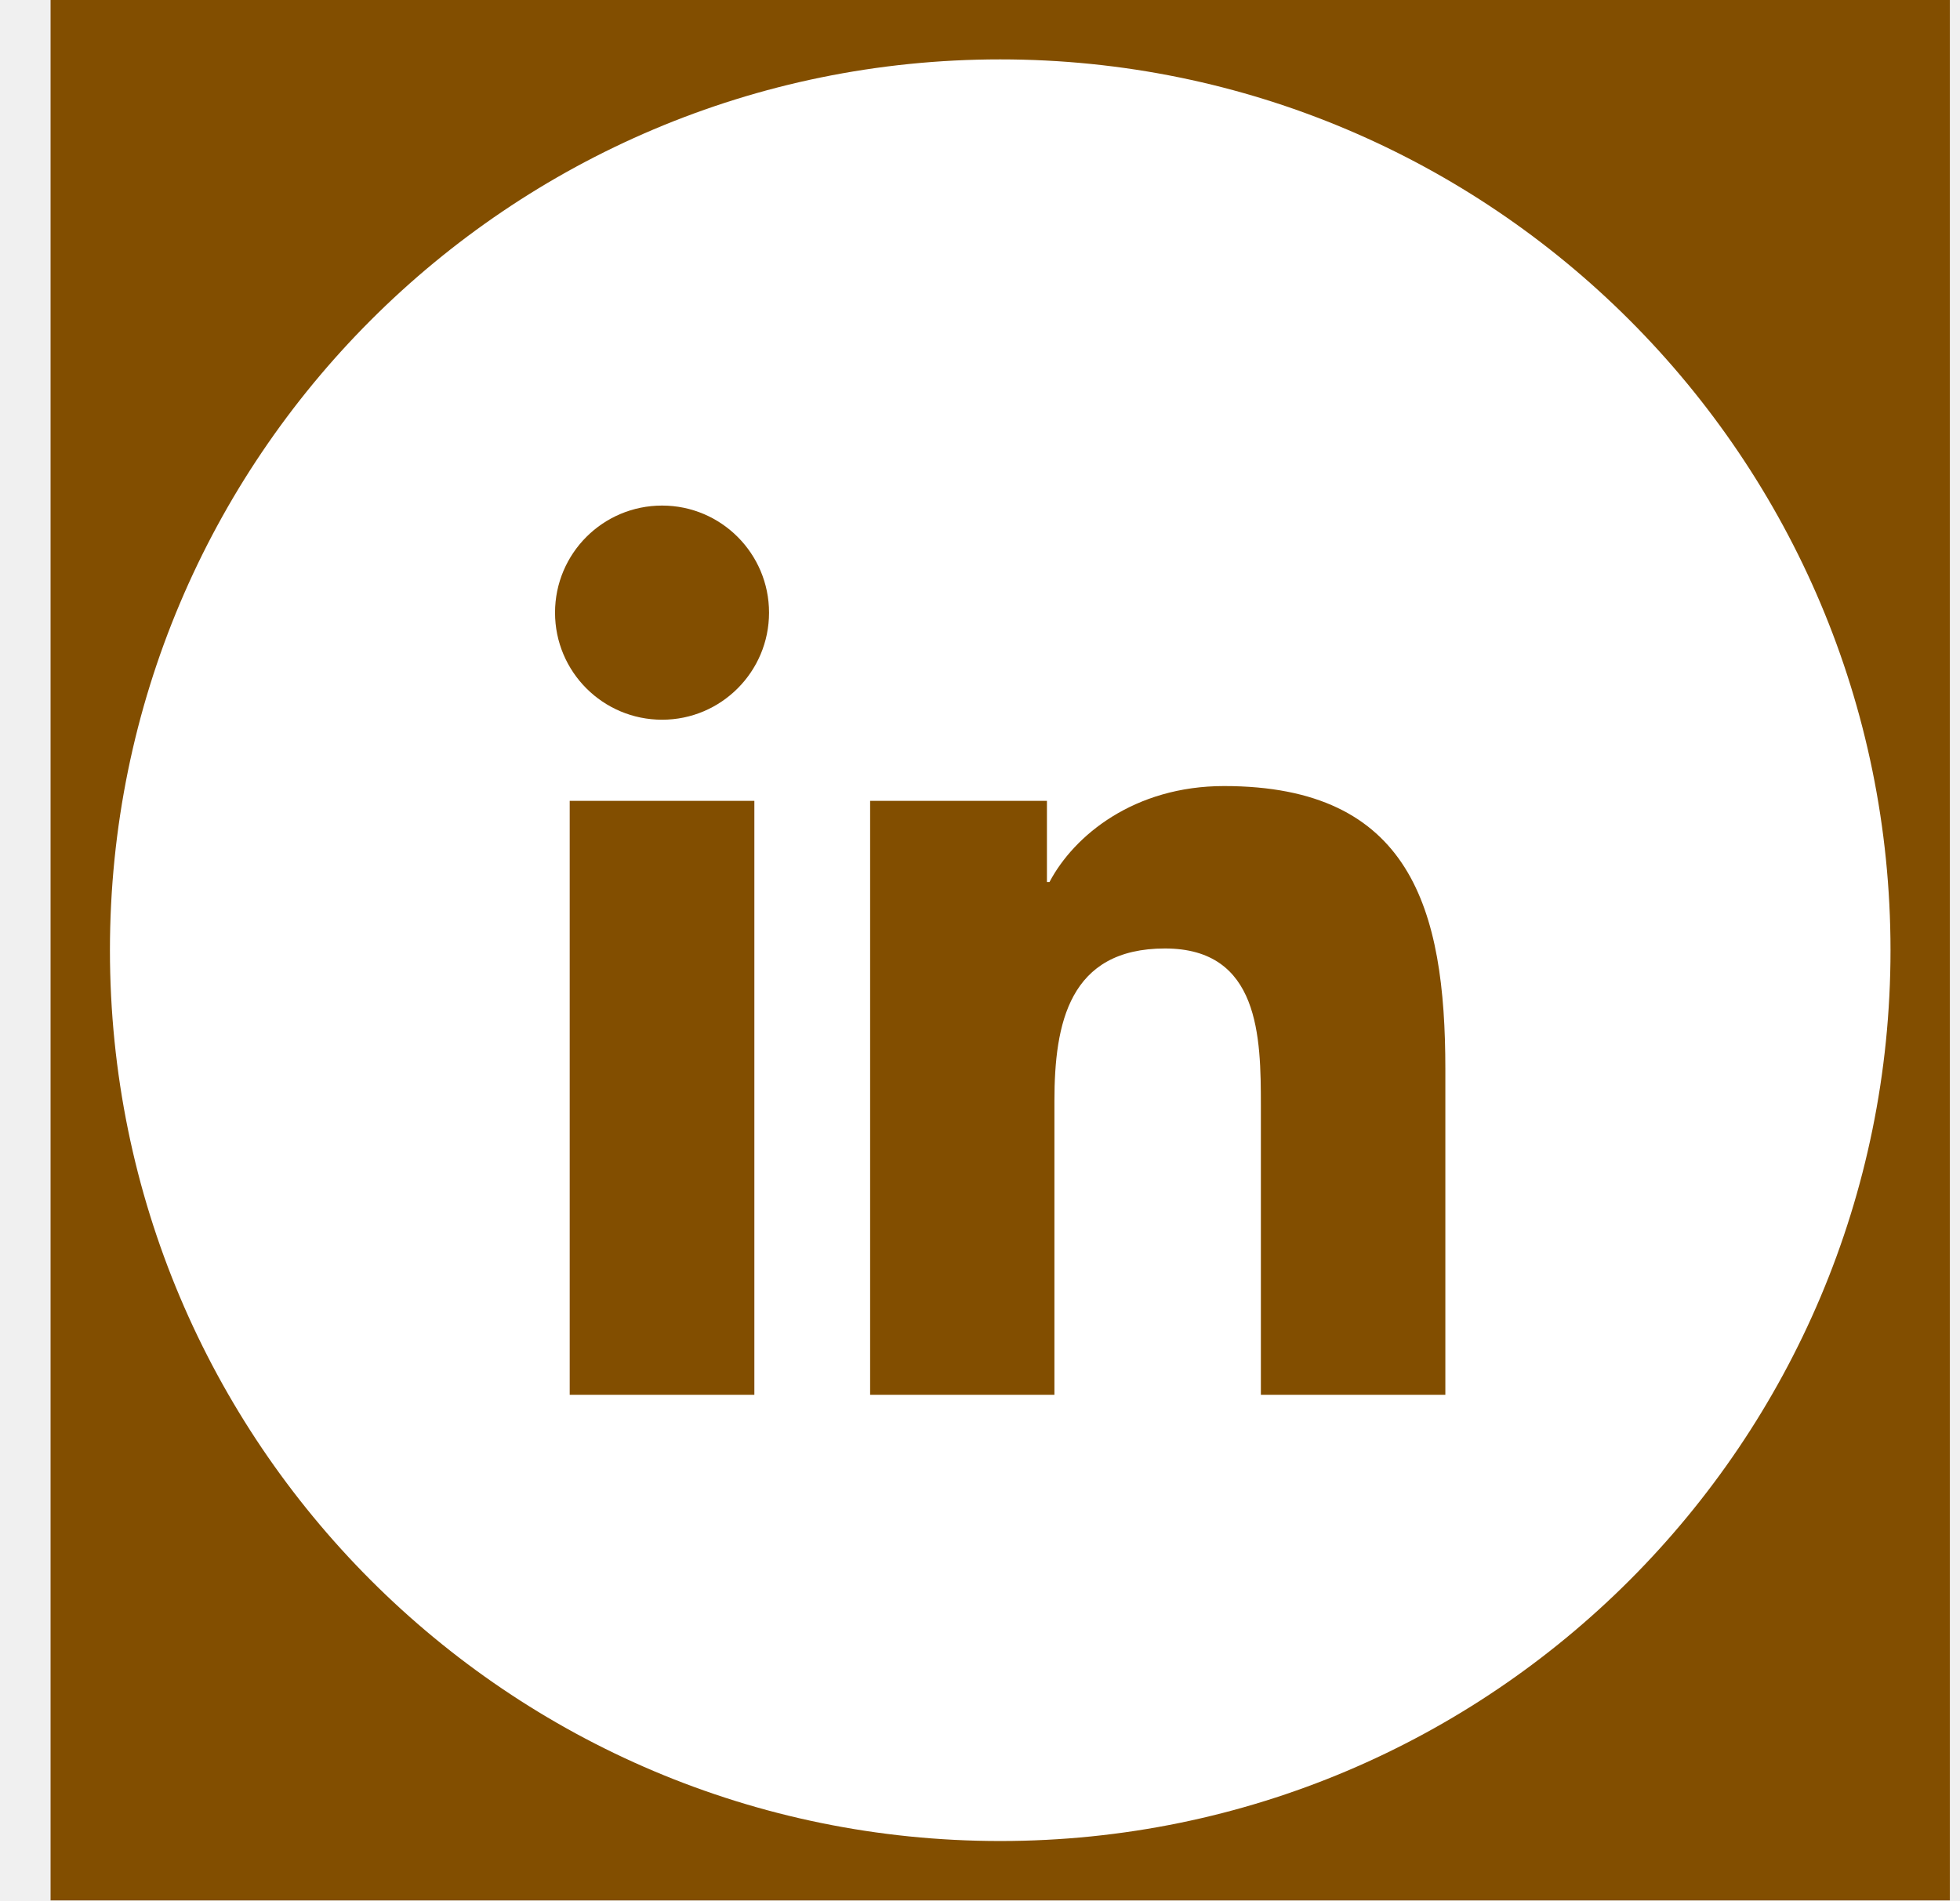
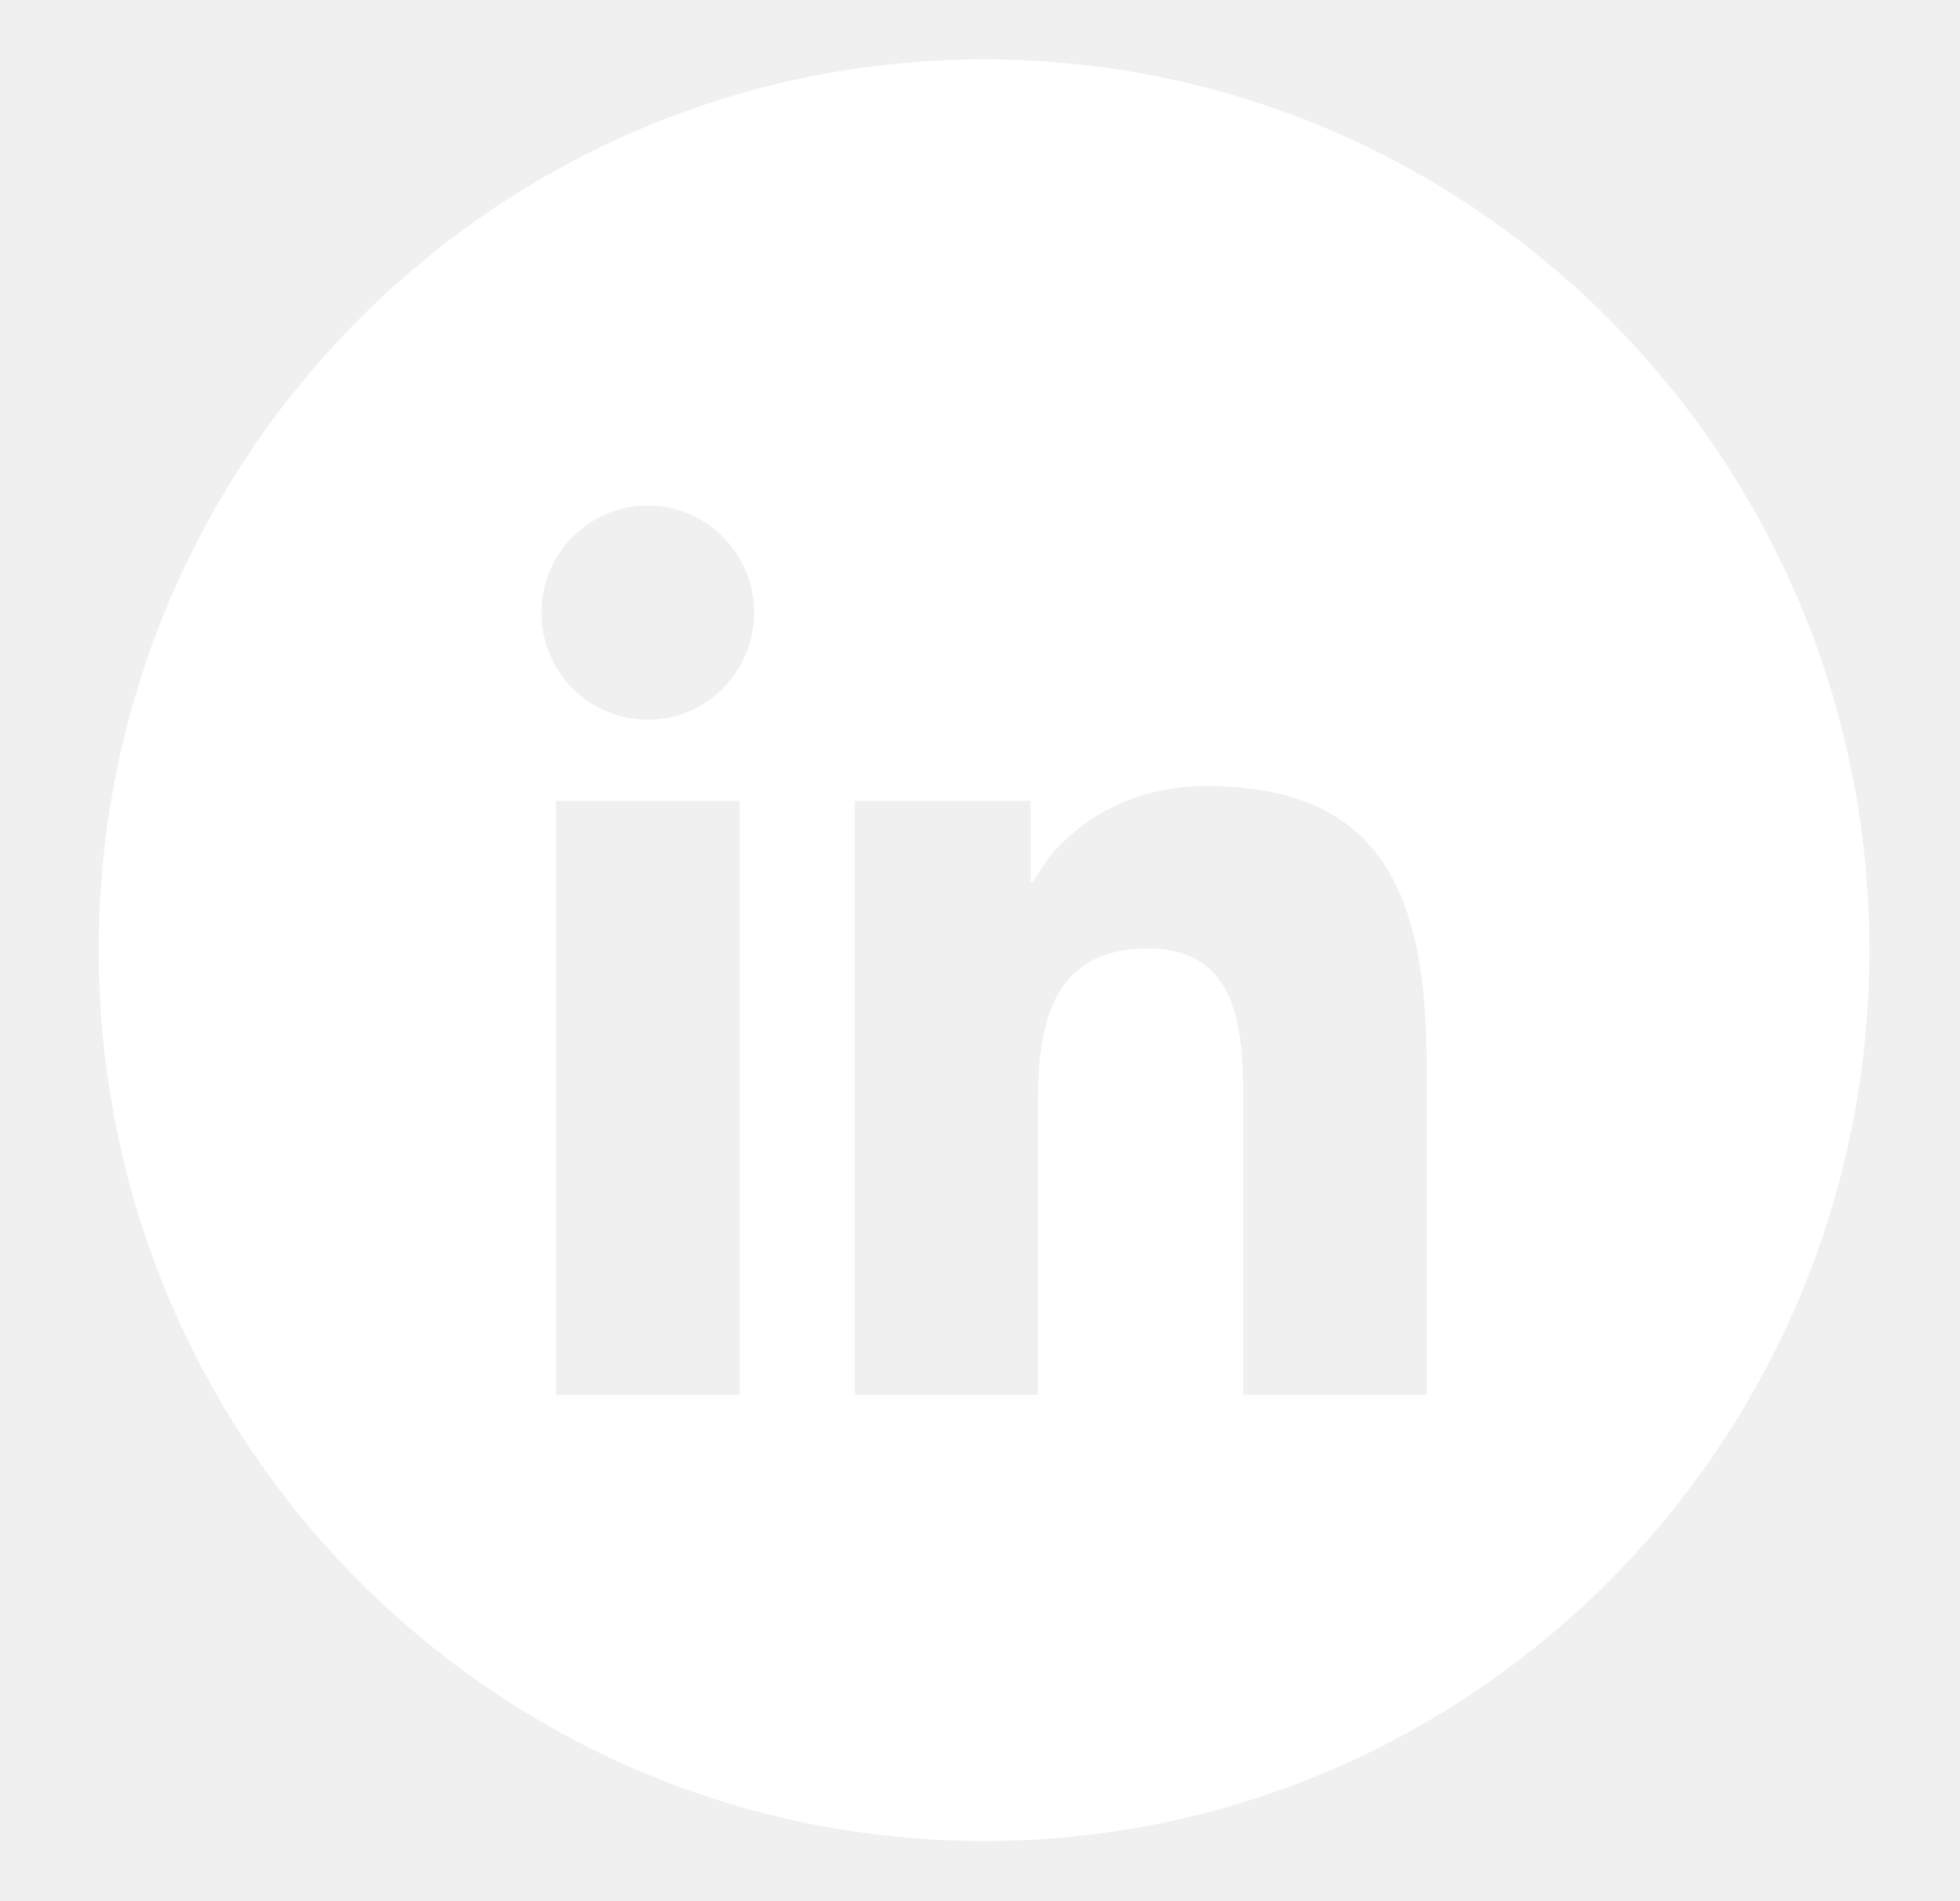
<svg xmlns="http://www.w3.org/2000/svg" width="33" height="32" viewBox="0 0 33 32" fill="none">
-   <rect width="31.978" height="32" transform="translate(0.851562)" fill="#824E00" />
-   <path fill-rule="evenodd" clip-rule="evenodd" d="M24.335 23.486H21.229V18.622C21.229 17.462 21.209 15.971 19.615 15.971C17.999 15.971 17.753 17.235 17.753 18.54V23.486H14.65V13.485H17.627V14.852H17.67C18.084 14.066 19.098 13.236 20.609 13.236C23.754 13.236 24.335 15.307 24.335 18.001V23.486ZM11.148 12.119C10.15 12.119 9.345 11.311 9.345 10.316C9.345 9.321 10.15 8.513 11.148 8.513C12.141 8.513 12.948 9.321 12.948 10.316C12.948 11.311 12.141 12.119 11.148 12.119ZM12.701 23.486H9.592V13.485H12.701V23.486ZM16.84 1C8.561 1 1.851 7.715 1.851 16C1.851 24.284 8.561 31 16.84 31C25.119 31 31.83 24.284 31.83 16C31.83 7.715 25.119 1 16.84 1Z" fill="white" />
+   <path fill-rule="evenodd" clip-rule="evenodd" d="M24.021 23.486H20.933V18.622C20.933 17.462 20.913 15.971 19.328 15.971C17.721 15.971 17.476 17.235 17.476 18.54V23.486H14.39V13.485H17.351V14.852H17.394C17.806 14.066 18.814 13.236 20.316 13.236C23.444 13.236 24.021 15.307 24.021 18.001V23.486ZM10.908 12.119C9.916 12.119 9.115 11.311 9.115 10.316C9.115 9.321 9.916 8.513 10.908 8.513C11.895 8.513 12.697 9.321 12.697 10.316C12.697 11.311 11.895 12.119 10.908 12.119ZM12.452 23.486H9.36V13.485H12.452V23.486ZM16.568 1C8.335 1 1.662 7.715 1.662 16C1.662 24.284 8.335 31 16.568 31C24.801 31 31.475 24.284 31.475 16C31.475 7.715 24.801 1 16.568 1Z" fill="white" />
</svg>
